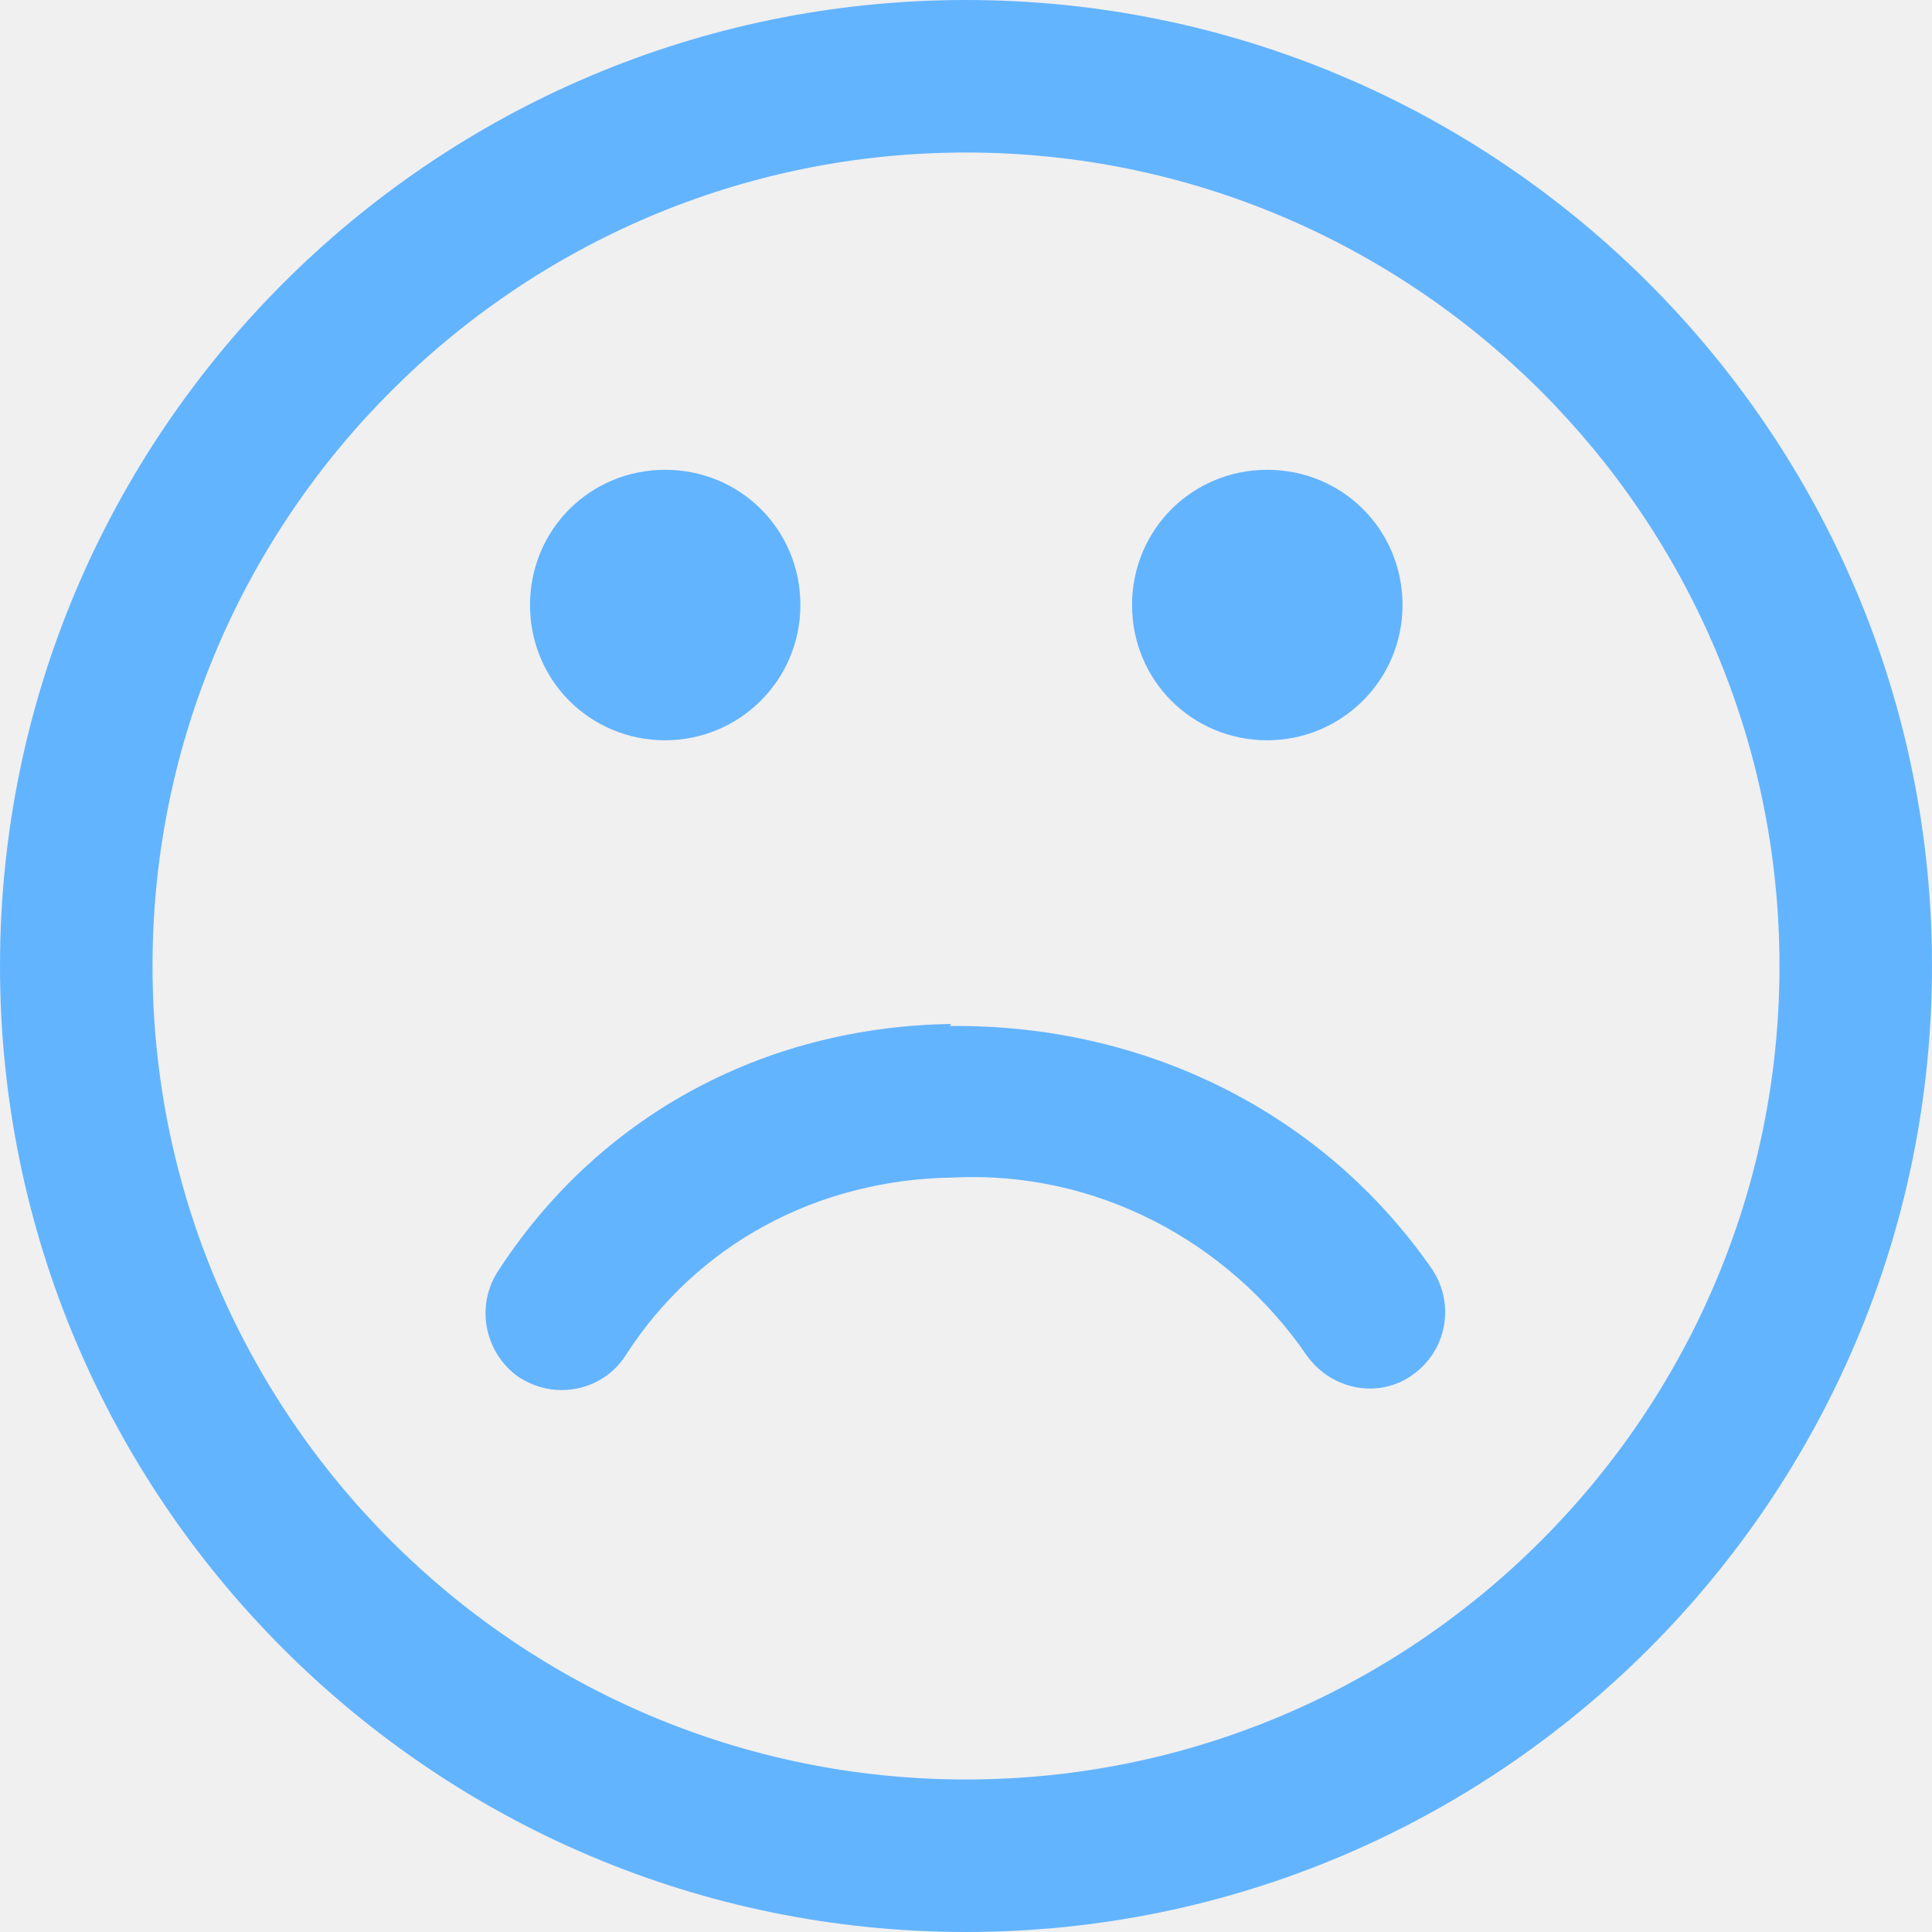
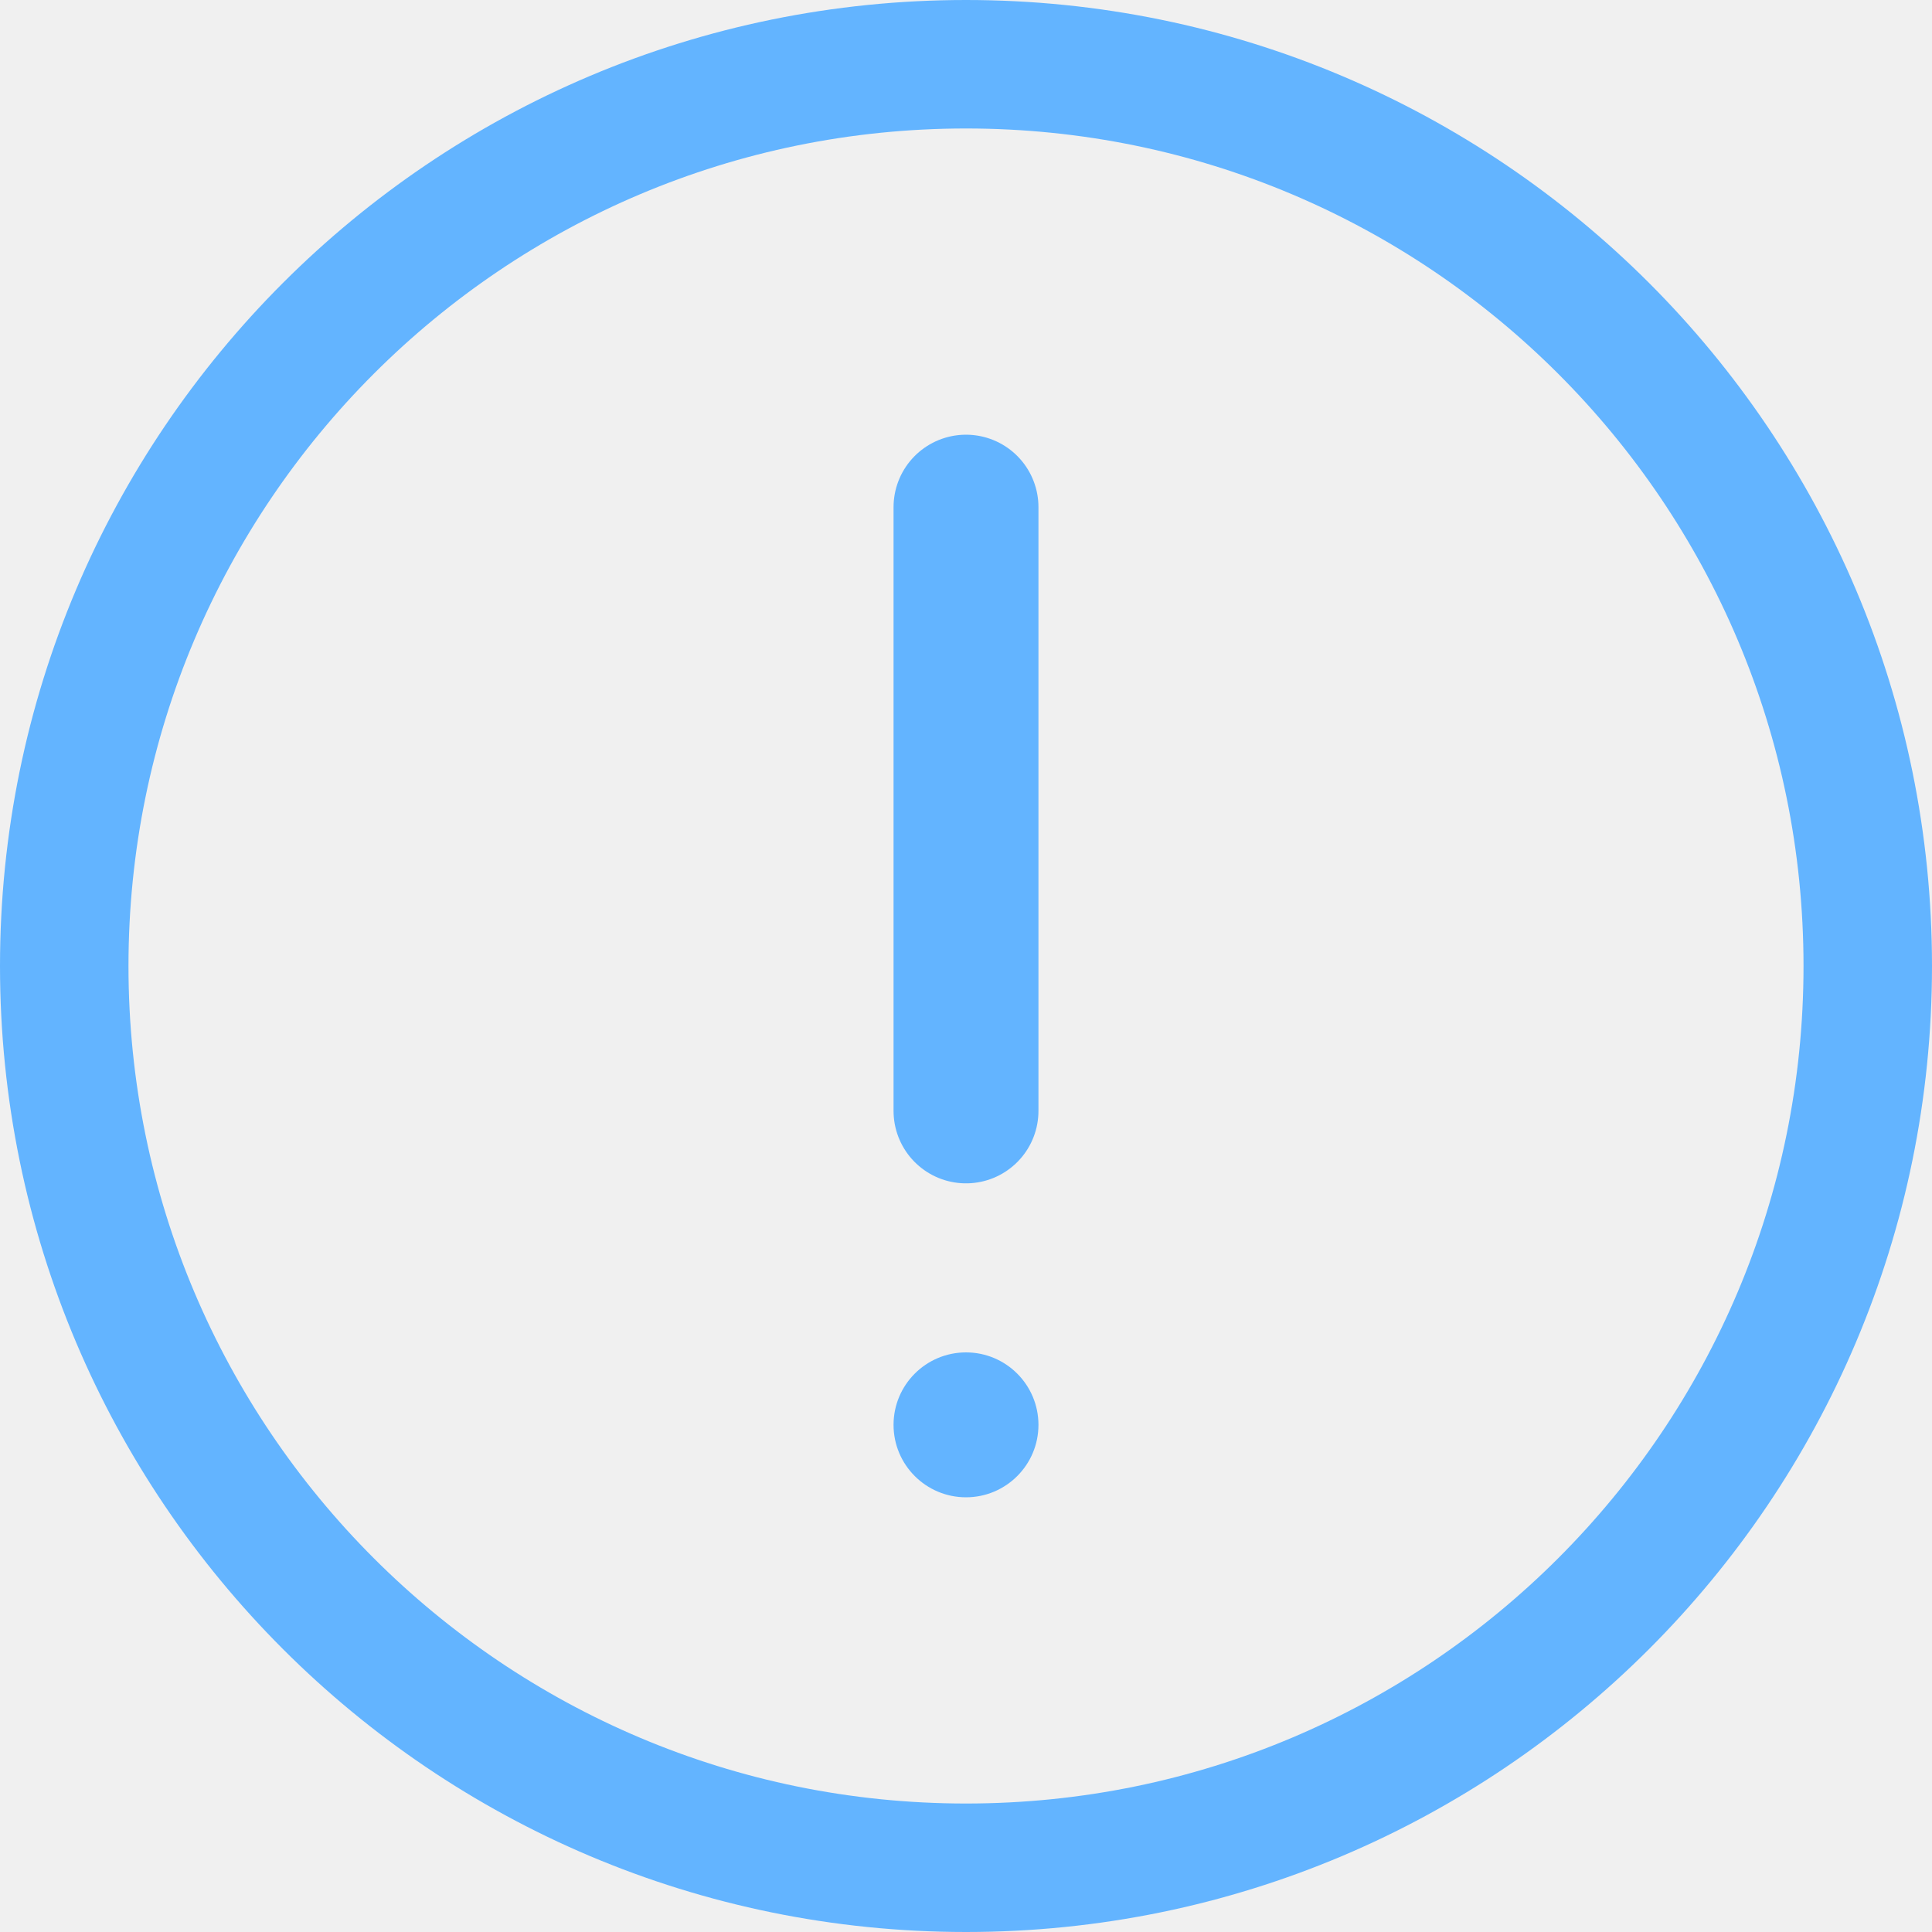
- <svg xmlns="http://www.w3.org/2000/svg" width="18" height="18" viewBox="0 0 18 18" fill="none">
-   <g clip-path="url(#clip0_4783_13690)">
-     <path d="M9 0C4.036 0 0 4.036 0 9C0 13.964 4.036 18 9 18C13.964 18 18 13.964 18 9C18 4.036 13.964 0 9 0ZM9 16.579C4.822 16.579 1.421 13.178 1.421 9C1.421 4.822 4.822 1.421 9 1.421C13.178 1.421 16.579 4.822 16.579 9C16.579 13.178 13.178 16.579 9 16.579Z" fill="#63B4FF" />
-     <path d="M8.859 9.54C7.097 9.568 5.563 10.412 4.634 11.852C4.426 12.183 4.521 12.619 4.843 12.837C4.966 12.913 5.098 12.951 5.231 12.951C5.468 12.951 5.695 12.837 5.828 12.629C6.491 11.596 7.609 10.989 8.878 10.971C10.214 10.904 11.446 11.567 12.175 12.629C12.403 12.951 12.848 13.036 13.161 12.809C13.483 12.581 13.558 12.145 13.341 11.823C12.336 10.374 10.678 9.54 8.85 9.559L8.859 9.54Z" fill="#63B4FF" />
-     <path d="M6.197 6.897C6.889 6.897 7.457 6.338 7.457 5.637C7.457 4.936 6.899 4.377 6.197 4.377C5.496 4.377 4.938 4.936 4.938 5.637C4.938 6.338 5.496 6.897 6.197 6.897Z" fill="#63B4FF" />
-     <path d="M11.807 6.897C12.498 6.897 13.067 6.338 13.067 5.637C13.067 4.936 12.508 4.377 11.807 4.377C11.106 4.377 10.547 4.936 10.547 5.637C10.547 6.338 11.106 6.897 11.807 6.897Z" fill="#63B4FF" />
-   </g>
-   <defs>
-     <clipPath id="clip0_4783_13690">
-       <rect width="18" height="18" fill="white" />
-     </clipPath>
-   </defs>
+ <svg xmlns="http://www.w3.org/2000/svg" width="20" height="20" viewBox="0 0 20 20" fill="none">
+   <rect x="0.665" y="0.665" width="18.67" height="18.67" rx="9.335" stroke="#63B4FF" stroke-width="1.33" />
+   <rect x="9.25" y="14" width="1.5" height="1.5" rx="0.75" fill="#63B4FF" />
+   <path d="M10 5.25V11.5" stroke="#63B4FF" stroke-width="1.5" stroke-linecap="round" stroke-linejoin="round" />
</svg>
